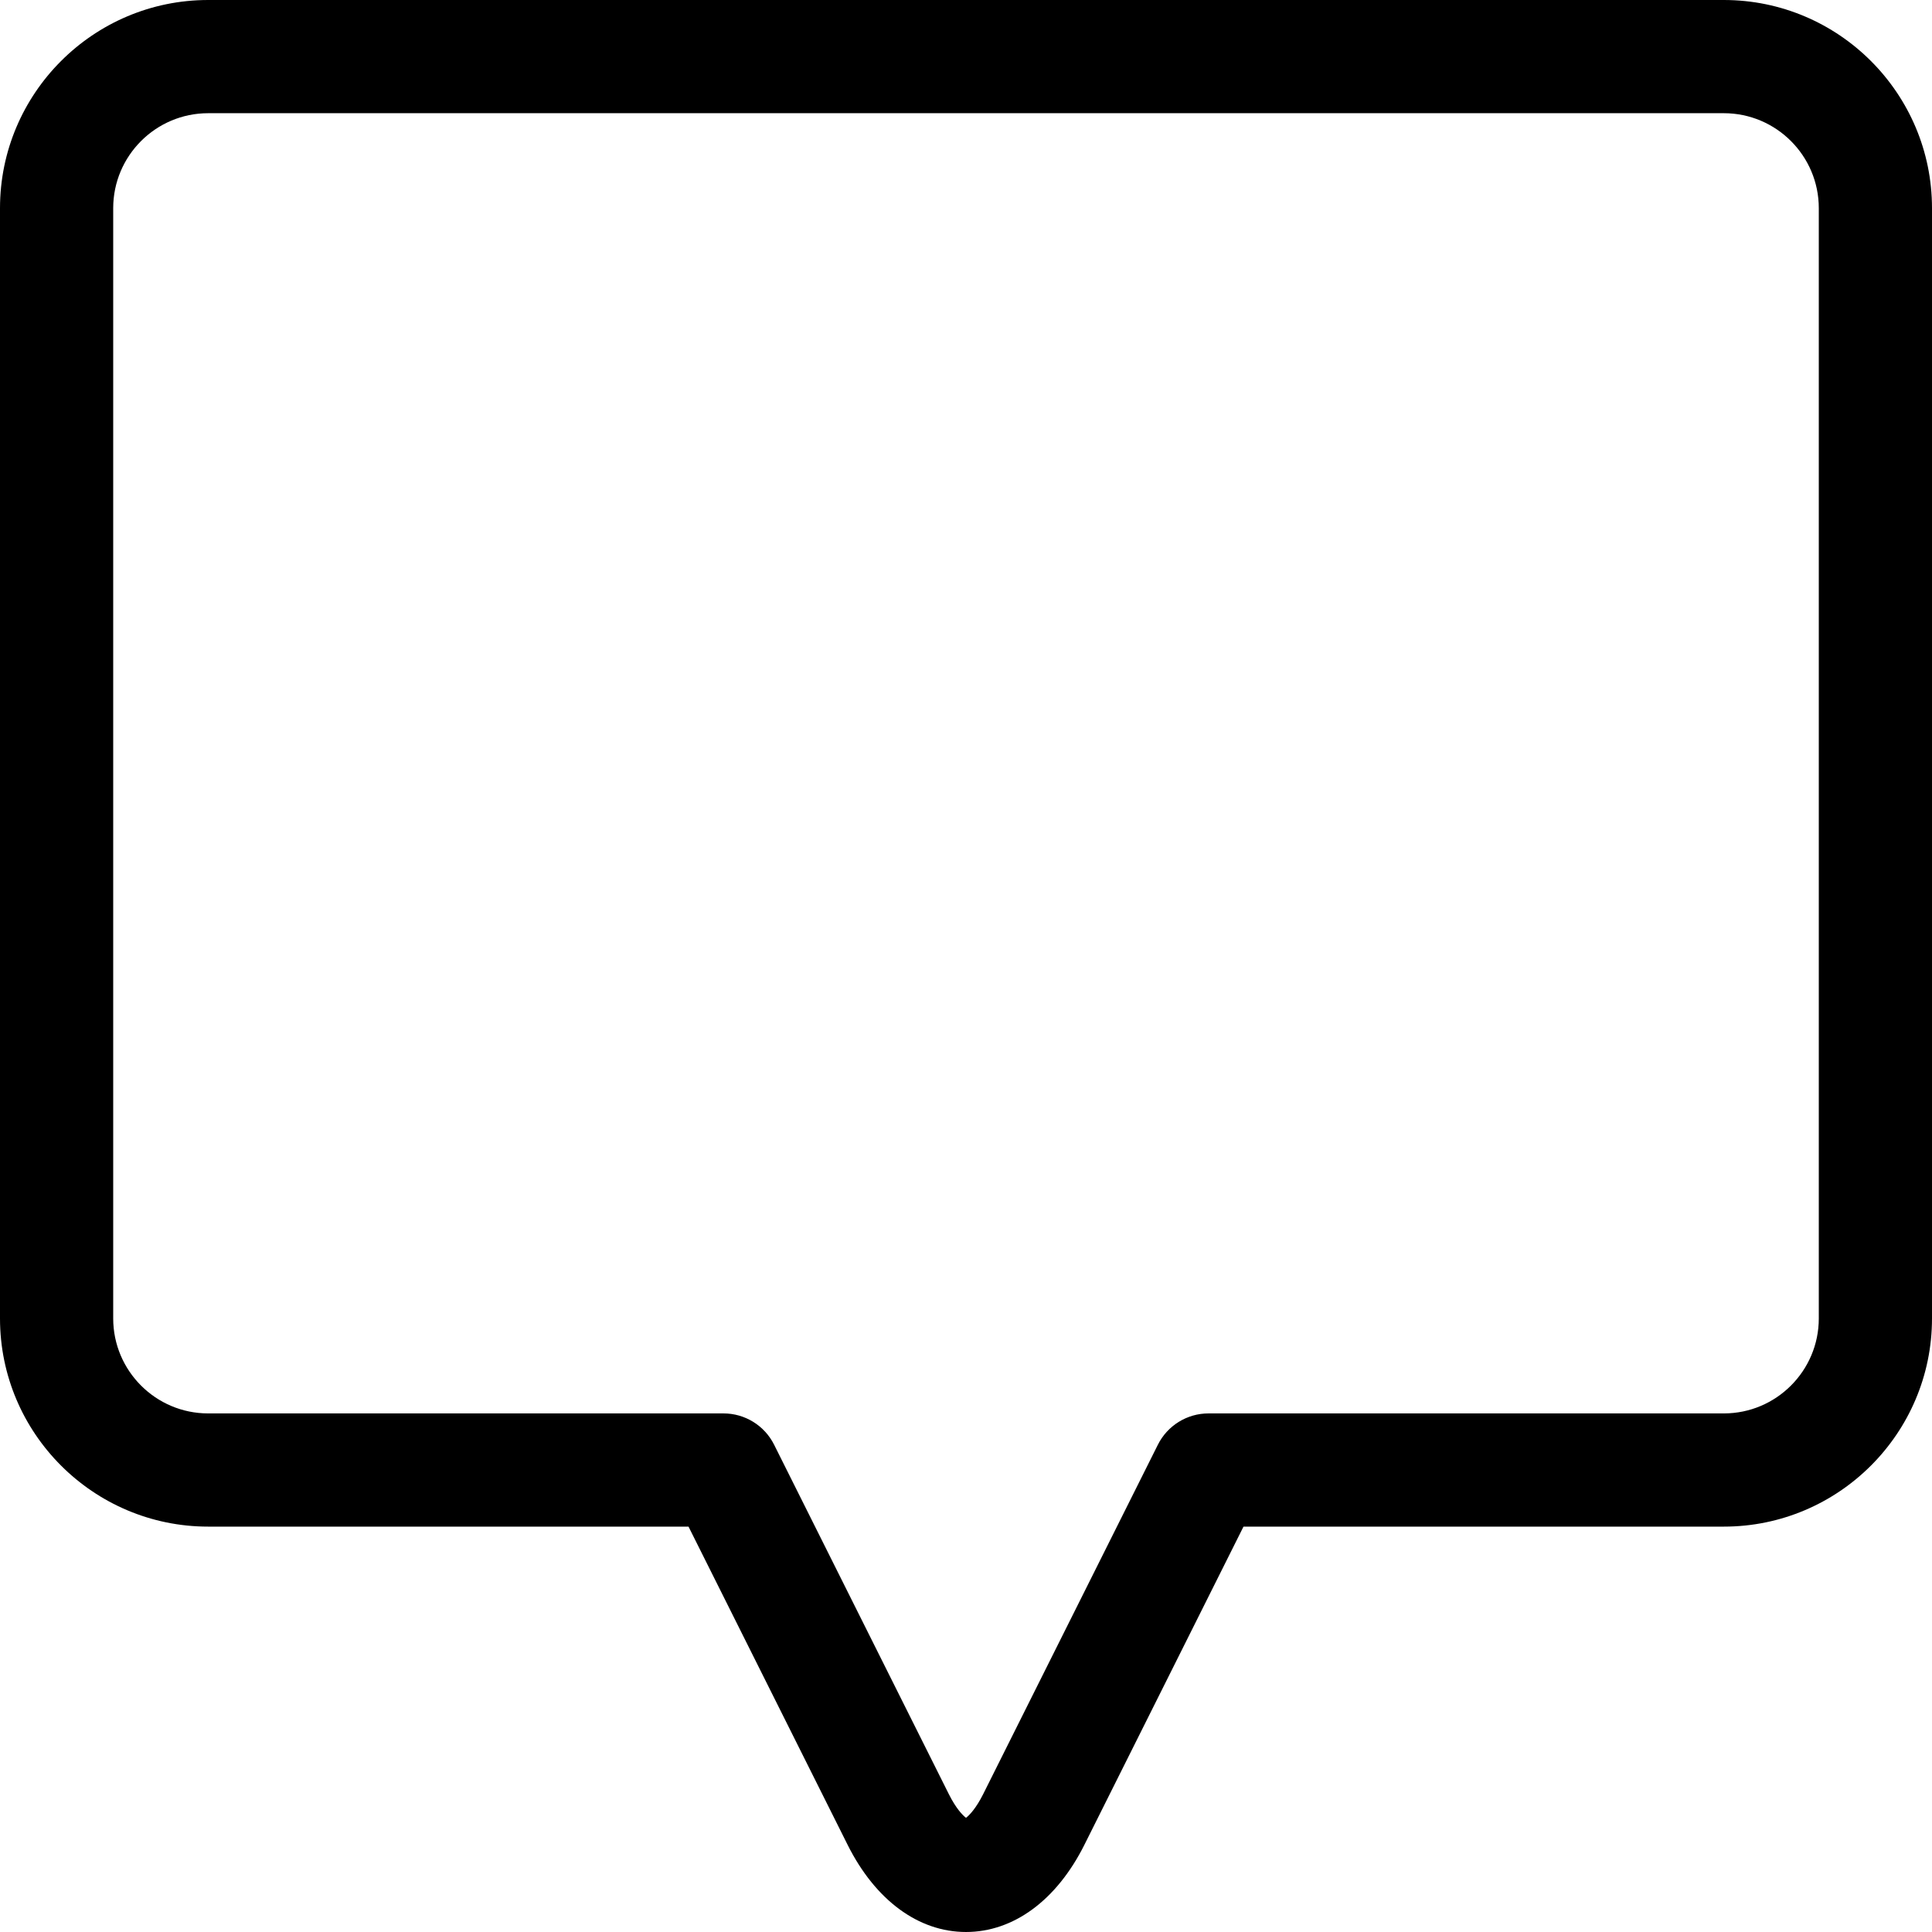
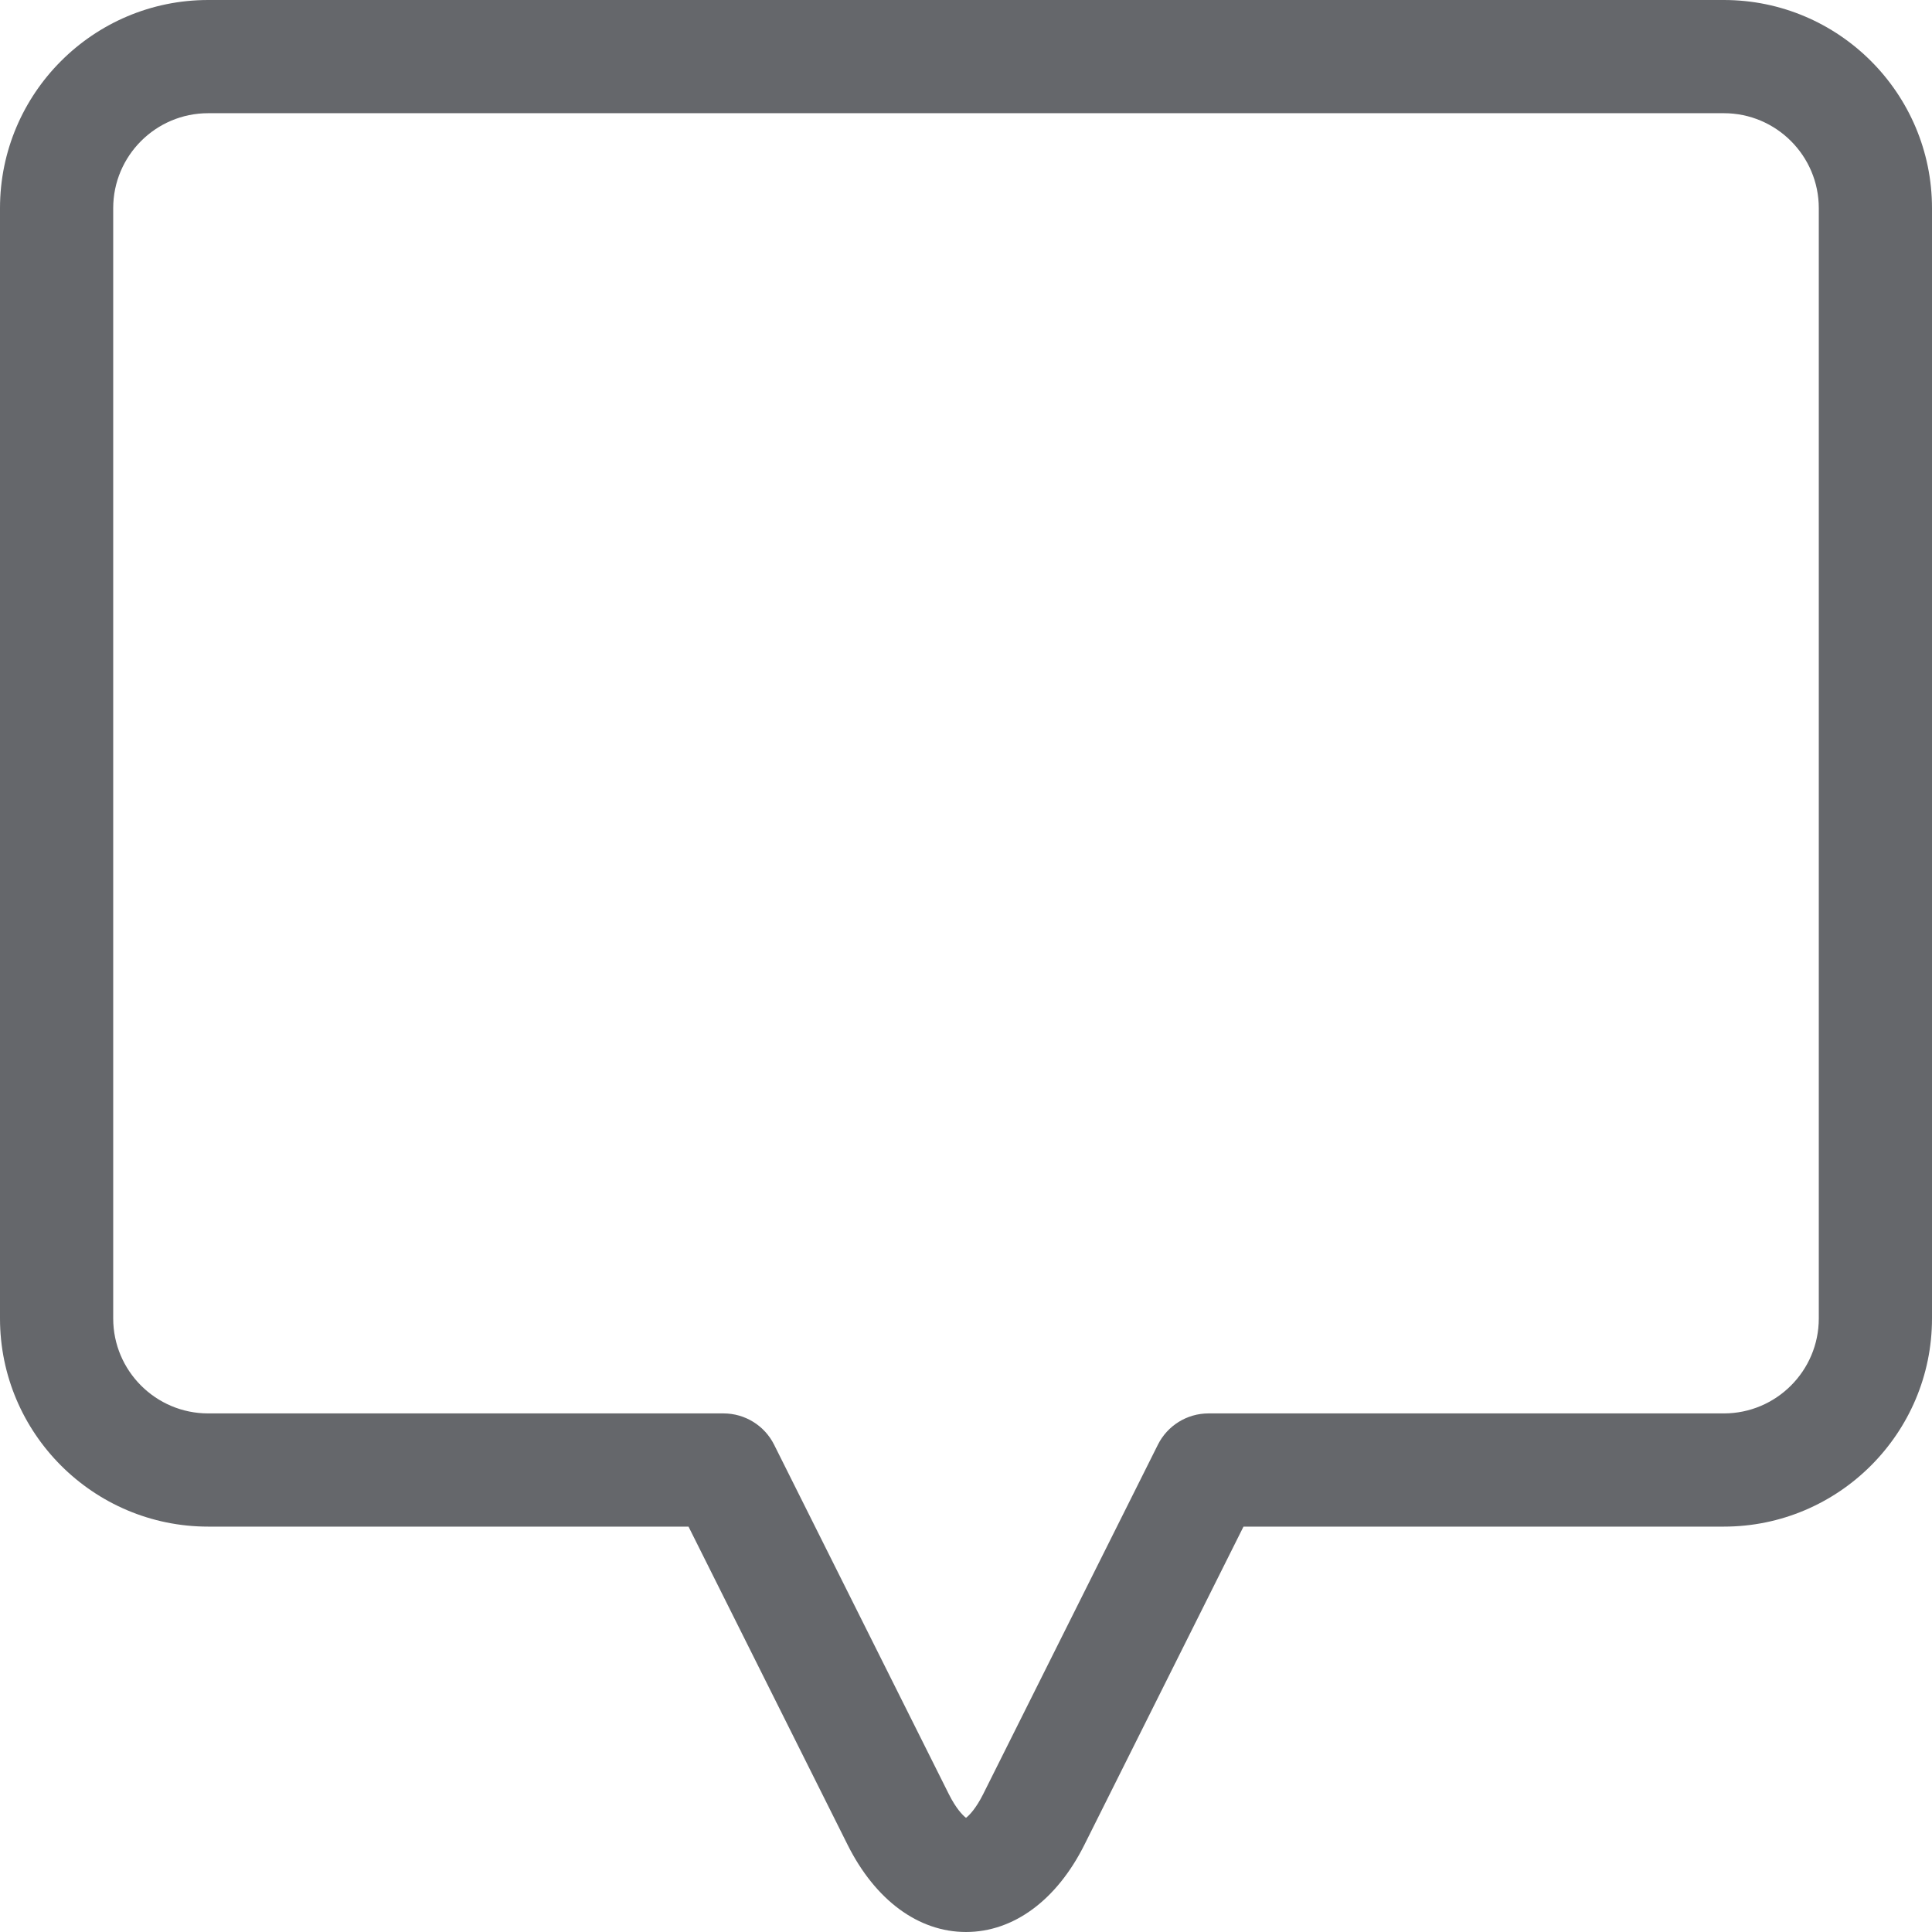
- <svg xmlns="http://www.w3.org/2000/svg" height="512pt" viewBox="0 0 512 512" width="512pt">
+ <svg xmlns="http://www.w3.org/2000/svg" fill="#65676B" viewBox="0 0 512 512">
  <path d="m456.836 0h-401.668c-30.422 0-55.168 24.746-55.168 55.168v294.238c0 30.418 24.746 55.164 55.168 55.164h127.297l42.156 84.316c7.344 14.688 18.781 23.113 31.379 23.113s24.035-8.426 31.379-23.113l42.16-84.316h127.297c30.418 0 55.164-24.746 55.164-55.164v-294.238c0-30.422-24.746-55.168-55.164-55.168zm25.164 349.406c0 13.875-11.289 25.164-25.164 25.164h-136.566c-5.684 0-10.875 3.211-13.418 8.293l-46.305 92.605c-1.867 3.734-3.621 5.57-4.547 6.273-.926-.703-2.68-2.539-4.547-6.273l-46.305-92.605c-2.539-5.082-7.734-8.293-13.414-8.293h-136.566c-13.879 0-25.168-11.289-25.168-25.164v-294.238c0-13.879 11.289-25.168 25.168-25.168h401.668c13.875 0 25.164 11.289 25.164 25.168zm0 0" />
</svg>
